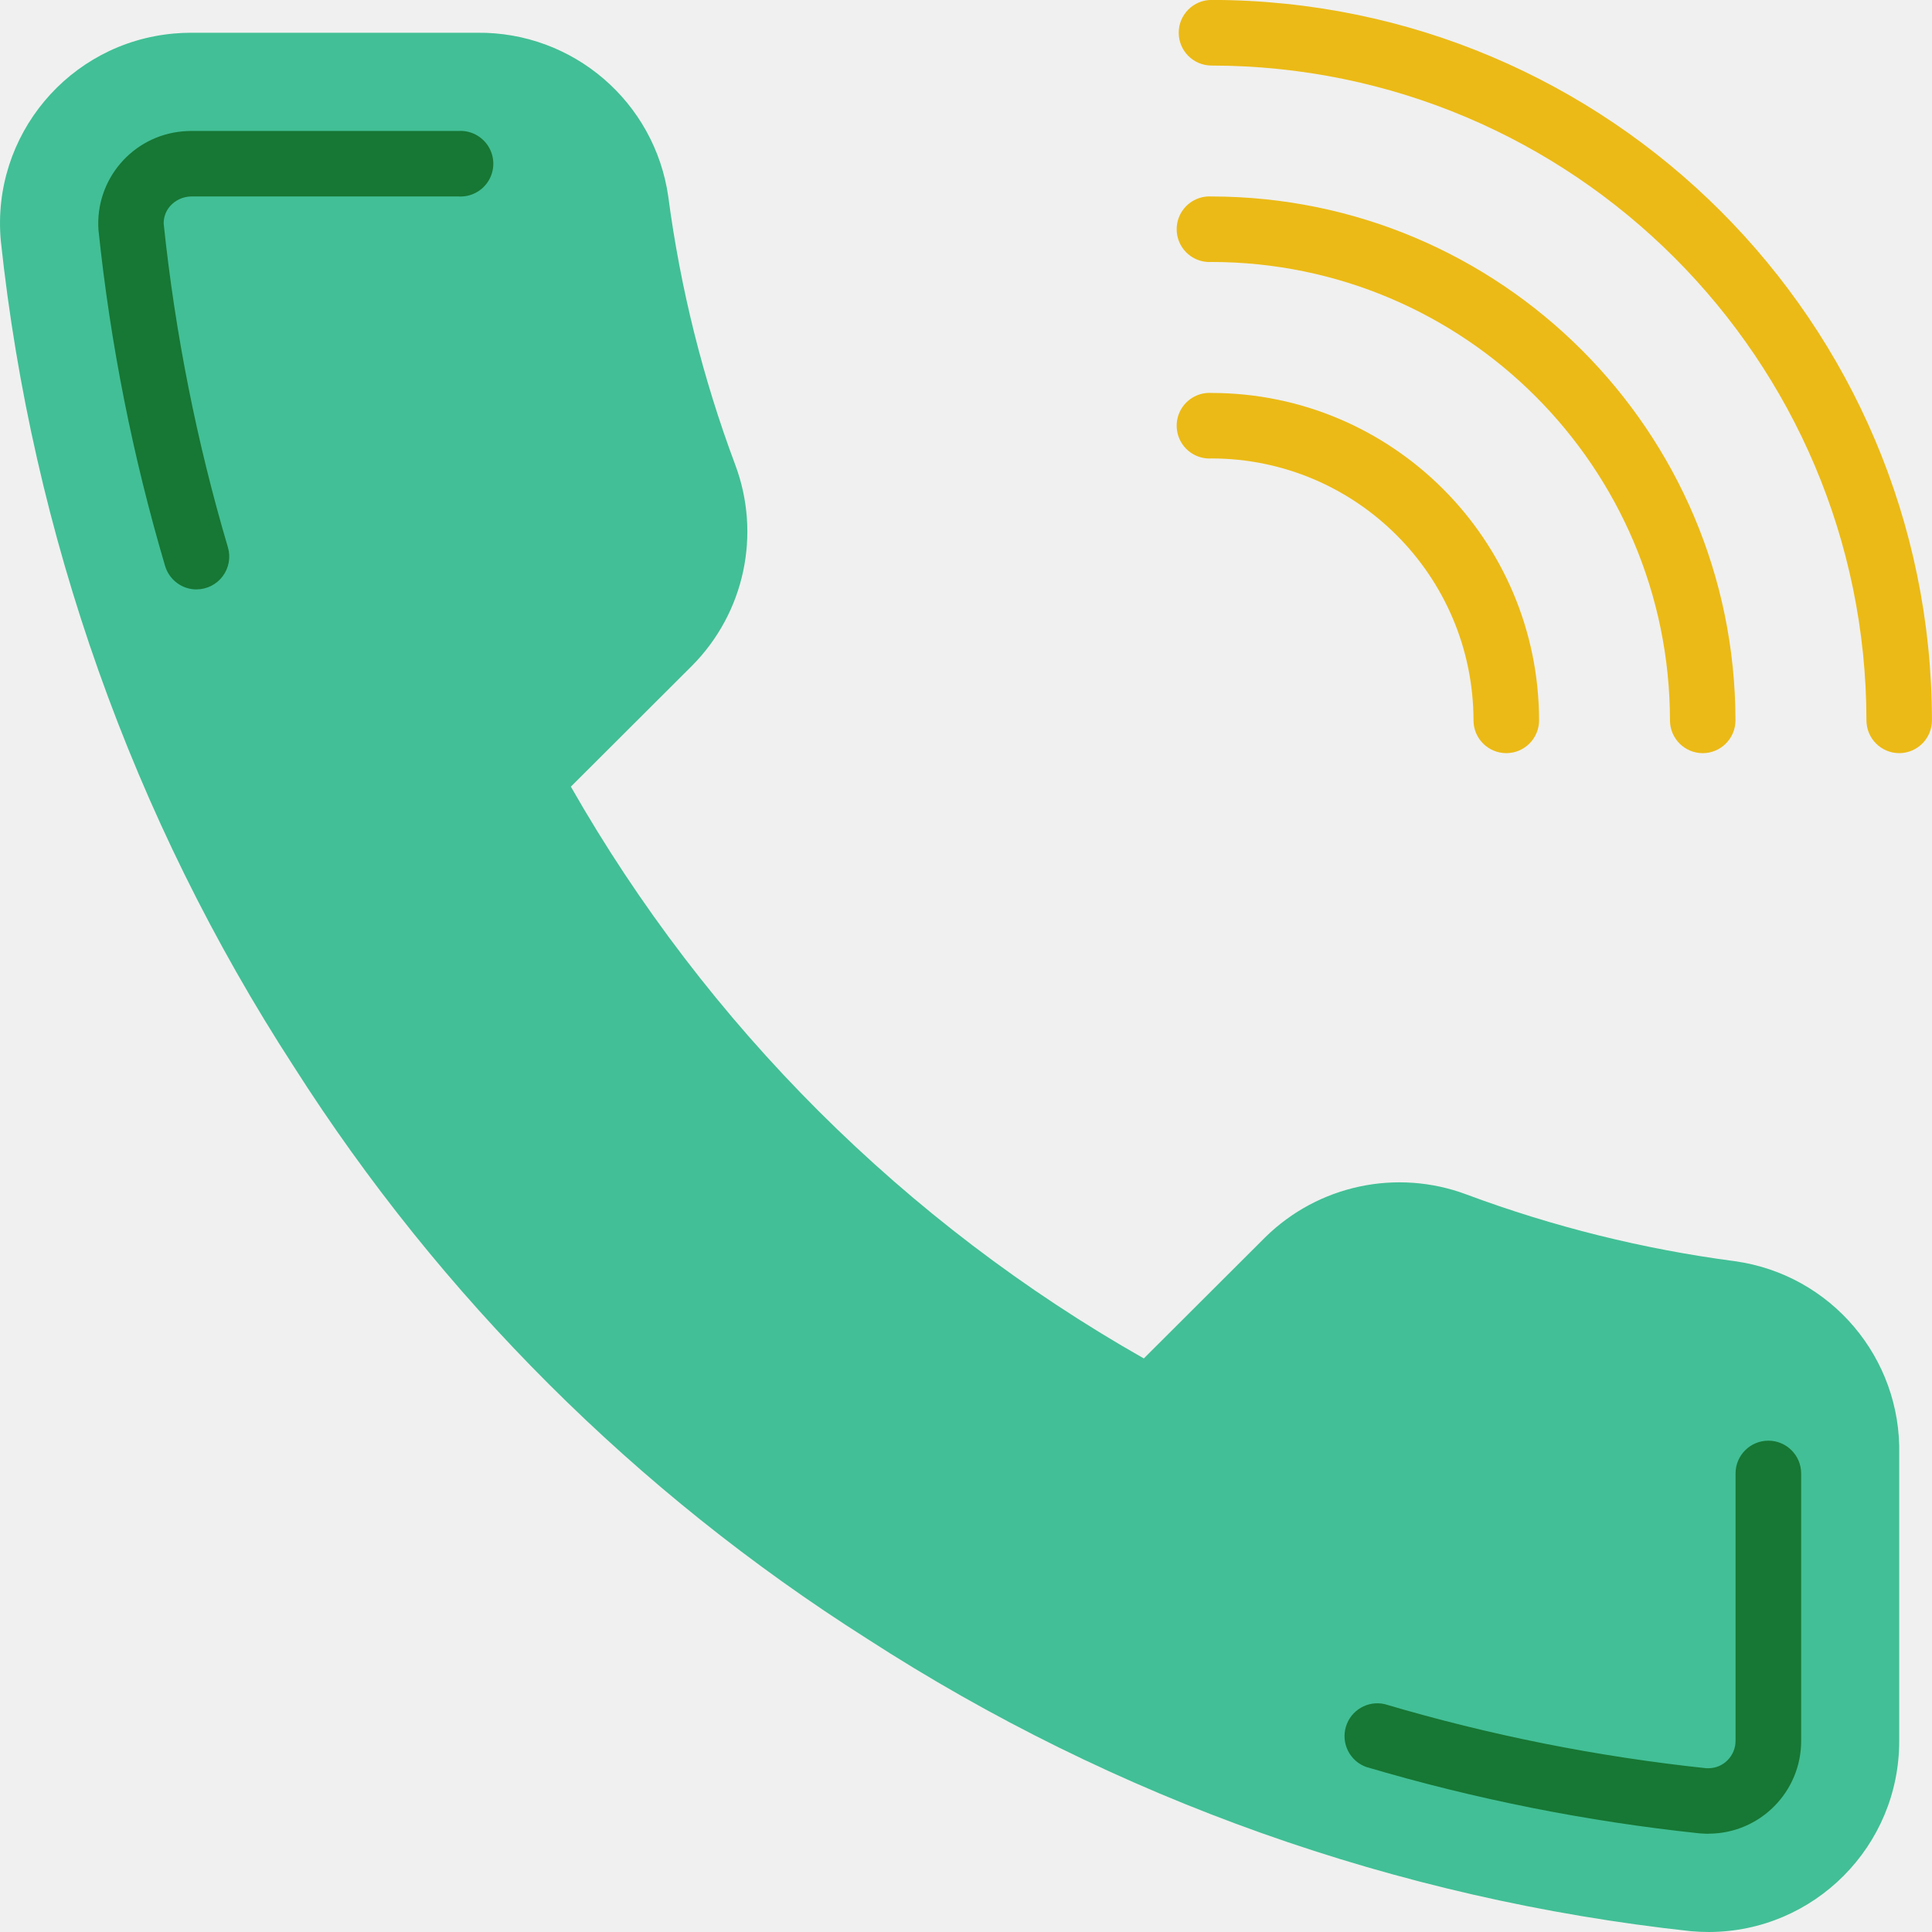
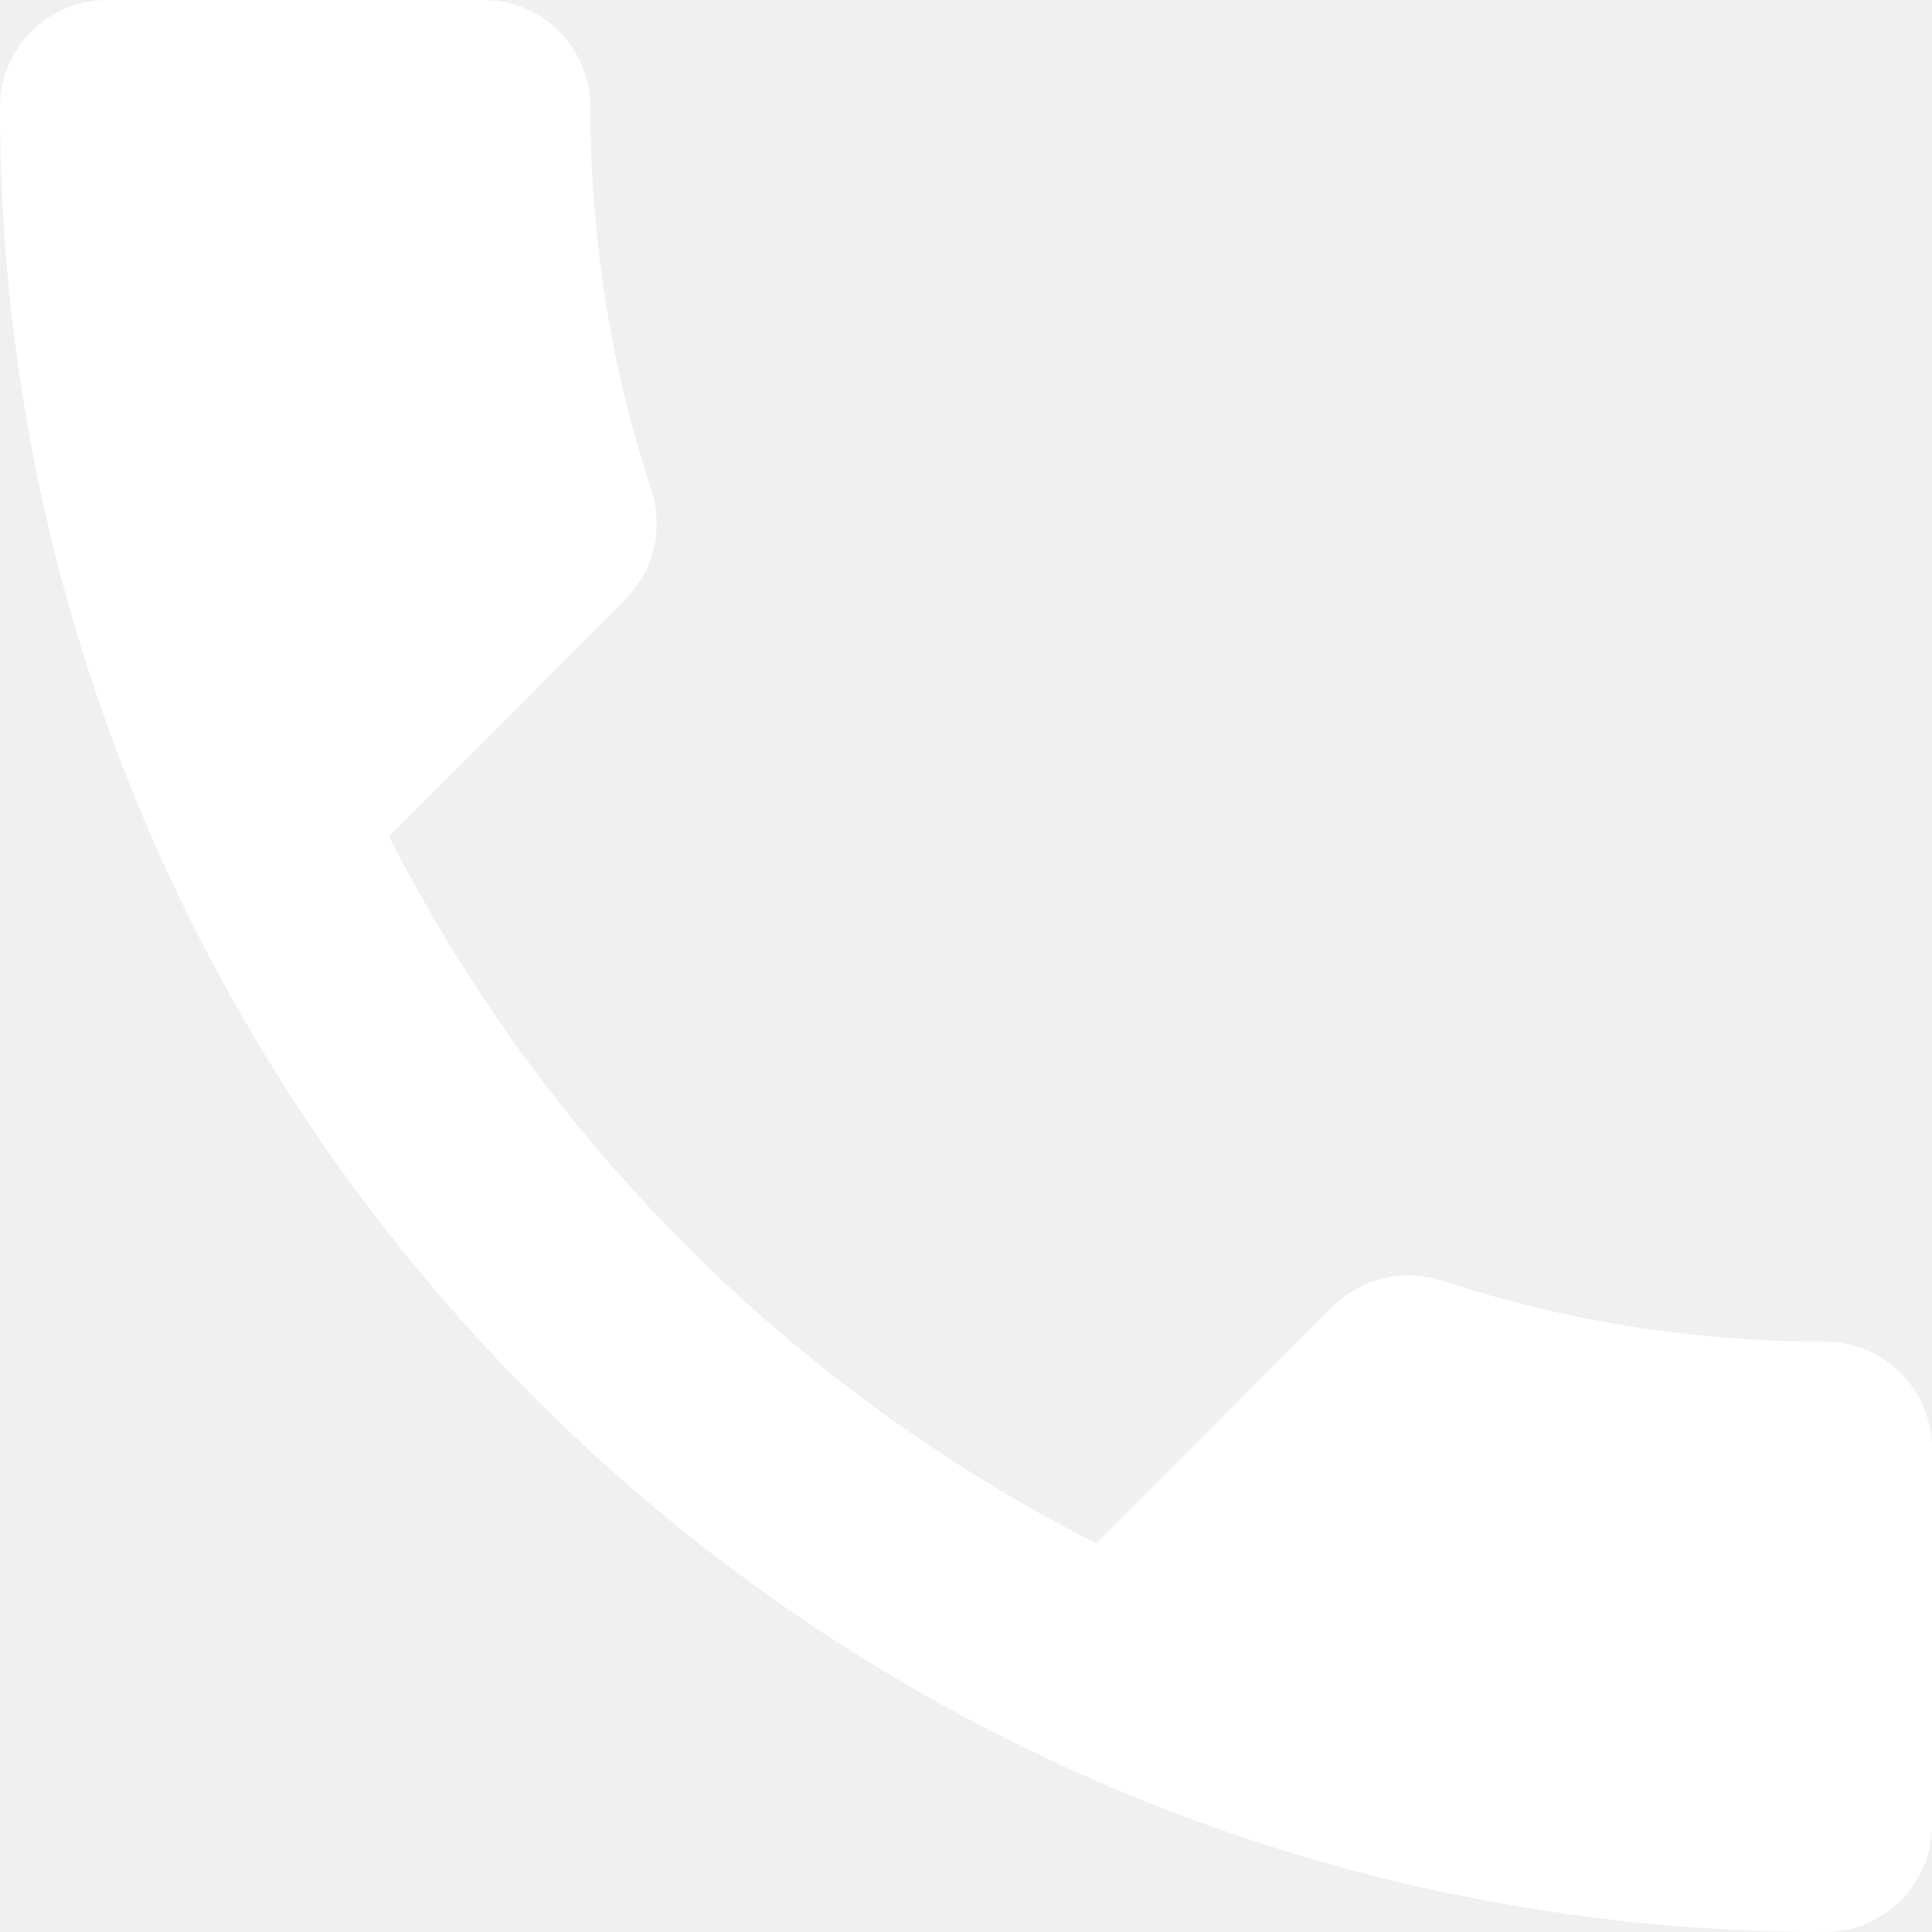
- <svg xmlns="http://www.w3.org/2000/svg" width="105.993" height="105.992" viewBox="0 0 105.993 105.992">
-   <defs>
-     <style>.a{fill:#ebba16;}.b{fill:#42bf96;}.c{fill:#177734;}</style>
-   </defs>
-   <g transform="translate(0 -0.004)">
-     <g transform="translate(64.674 0.004)">
-       <path class="a" d="M351.93,41.323a1.8,1.8,0,0,1-1.8-1.8A35.971,35.971,0,0,0,314.2,3.6,1.8,1.8,0,1,1,314.2,0a39.567,39.567,0,0,1,39.523,39.523A1.8,1.8,0,0,1,351.93,41.323Z" transform="translate(-312.407 -0.004)" />
-       <path class="a" d="M341.151,82.612a1.8,1.8,0,0,1-1.8-1.8A25.179,25.179,0,0,0,314.2,55.664a1.8,1.8,0,1,1,0-3.593,28.776,28.776,0,0,1,28.744,28.744A1.8,1.8,0,0,1,341.151,82.612Z" transform="translate(-312.407 -41.292)" />
-       <path class="a" d="M330.372,123.9a1.8,1.8,0,0,1-1.8-1.8A14.389,14.389,0,0,0,314.2,107.732a1.8,1.8,0,1,1,0-3.593A17.985,17.985,0,0,1,332.169,122.1,1.8,1.8,0,0,1,330.372,123.9Z" transform="translate(-312.407 -82.581)" />
-     </g>
-     <path class="b" d="M104.194,86.691v15.685a10.467,10.467,0,0,1-10.436,10.5q-.493,0-.986-.043A103.8,103.8,0,0,1,47.559,96.78,102.066,102.066,0,0,1,16.126,65.408,103.319,103.319,0,0,1,.043,20.079,10.462,10.462,0,0,1,9.536,8.723q.466-.043.932-.043H26.186a10.47,10.47,0,0,1,10.477,8.993A67.011,67.011,0,0,0,40.33,32.365,10.443,10.443,0,0,1,37.973,43.4l-6.654,6.64A83.75,83.75,0,0,0,62.752,81.409l6.654-6.64A10.5,10.5,0,0,1,80.46,72.416a67.355,67.355,0,0,0,14.722,3.659A10.465,10.465,0,0,1,104.194,86.691Z" transform="translate(0 -6.879)" />
-     <g transform="translate(5.384 7.19)">
-       <path class="c" d="M31.4,59.868a1.8,1.8,0,0,1-1.721-1.283,102.624,102.624,0,0,1-3.656-18.429,5.078,5.078,0,0,1,4.619-5.418q.224-.021.447-.022H45.772a1.8,1.8,0,1,1,0,3.593H31.091a1.58,1.58,0,0,0-1.144.535,1.427,1.427,0,0,0-.347.961,98.866,98.866,0,0,0,3.523,17.751,1.8,1.8,0,0,1-1.723,2.31Z" transform="translate(-26.004 -34.717)" />
-       <path class="c" d="M375.881,403.392c-.043,0-.343-.007-.49-.022a102.431,102.431,0,0,1-18.306-3.647,1.8,1.8,0,0,1,1.031-3.442,98.777,98.777,0,0,0,17.631,3.514l.165,0a1.464,1.464,0,0,0,1.012-.442,1.5,1.5,0,0,0,.435-1.069l0-14.658a1.8,1.8,0,0,1,1.8-1.8h0a1.8,1.8,0,0,1,1.8,1.8l0,14.65a5.088,5.088,0,0,1-5.07,5.111Z" transform="translate(-287.528 -309.974)" />
+ <svg xmlns="http://www.w3.org/2000/svg" version="1.1" id="Capa_1" x="0px" y="0px" fill="white" viewBox="0 0 384 384" style="enable-background:new 0 0 384 384;" xml:space="preserve">
+   <g>
+     <g>
+       <path d="M362.667,266.667c-26.56,0-52.267-4.267-76.16-12.16c-7.36-2.347-15.787-0.64-21.653,5.227l-46.933,47.04    c-60.48-30.72-109.867-80.107-140.587-140.48l46.933-47.147c5.867-5.867,7.573-14.293,5.227-21.653    c-7.893-23.893-12.16-49.6-12.16-76.16C117.333,9.493,107.84,0,96,0H21.333C9.6,0,0,9.493,0,21.333    C0,221.653,162.347,384,362.667,384c11.84,0,21.333-9.493,21.333-21.333V288C384,276.16,374.507,266.667,362.667,266.667z" />
    </g>
  </g>
+   <g>
+ </g>
+   <g>
+ </g>
+   <g>
+ </g>
+   <g>
+ </g>
+   <g>
+ </g>
+   <g>
+ </g>
+   <g>
+ </g>
+   <g>
+ </g>
+   <g>
+ </g>
+   <g>
+ </g>
+   <g>
+ </g>
+   <g>
+ </g>
+   <g>
+ </g>
+   <g>
+ </g>
+   <g>
+ </g>
</svg>
